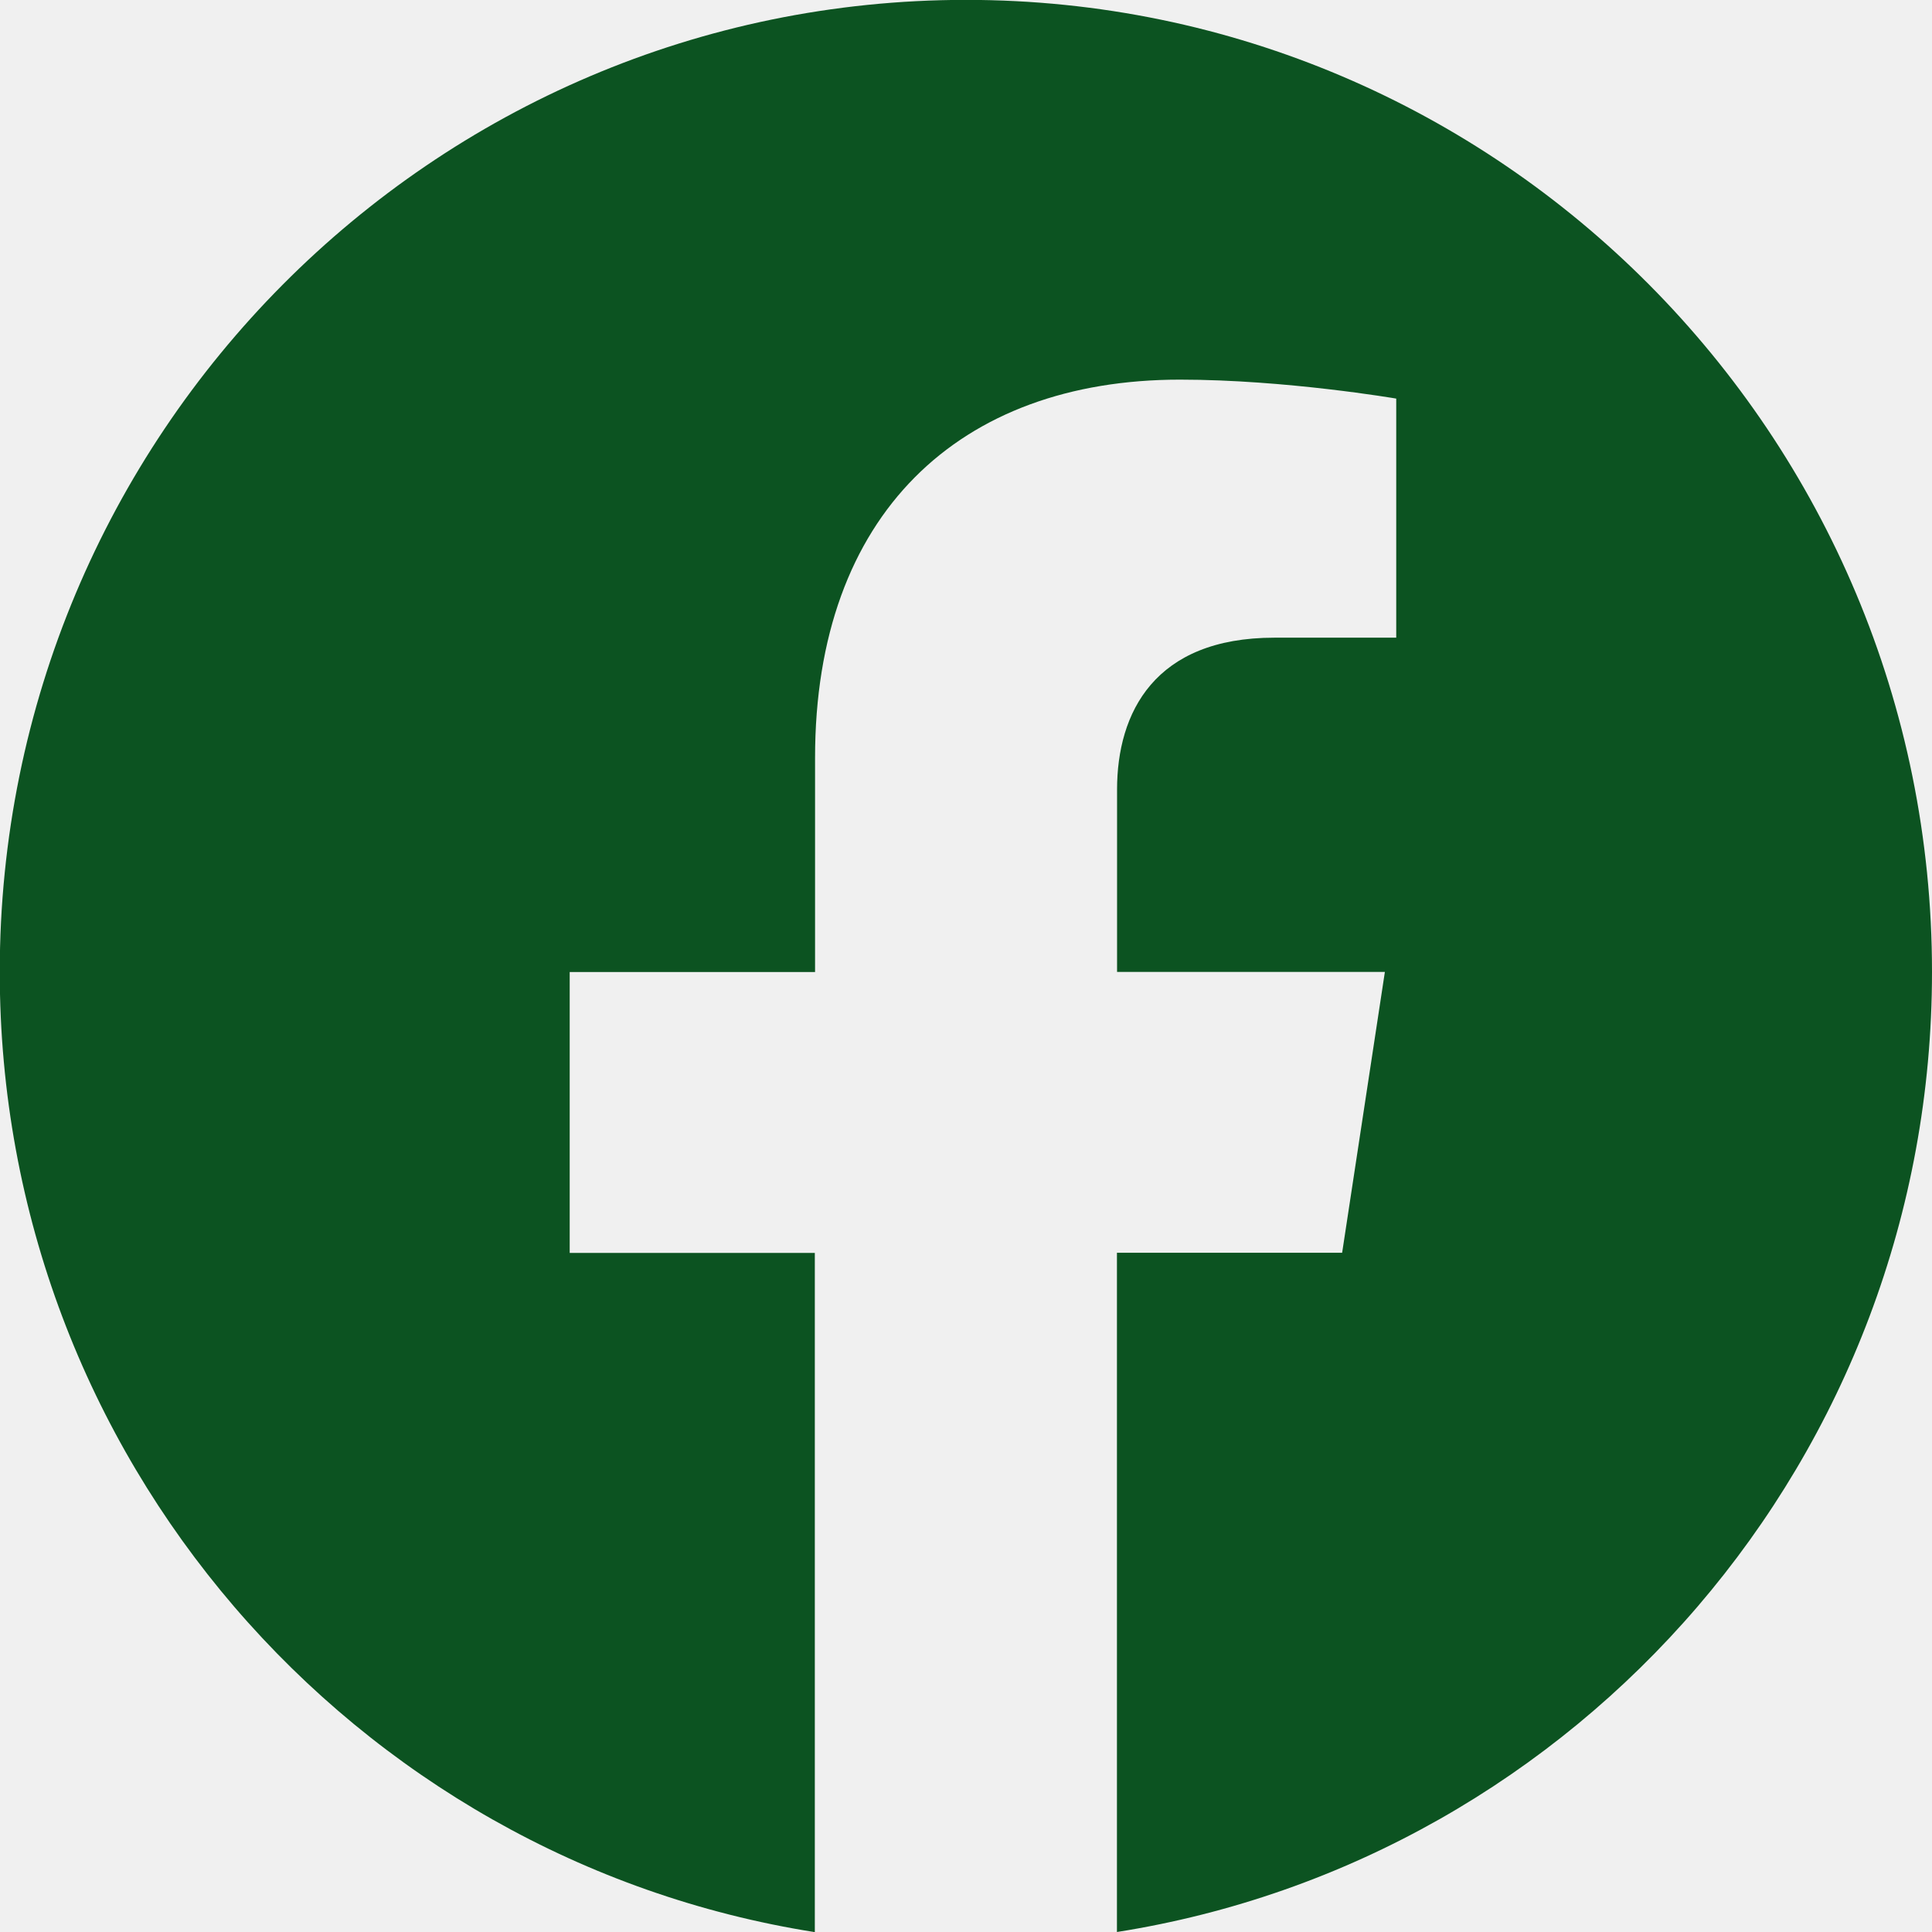
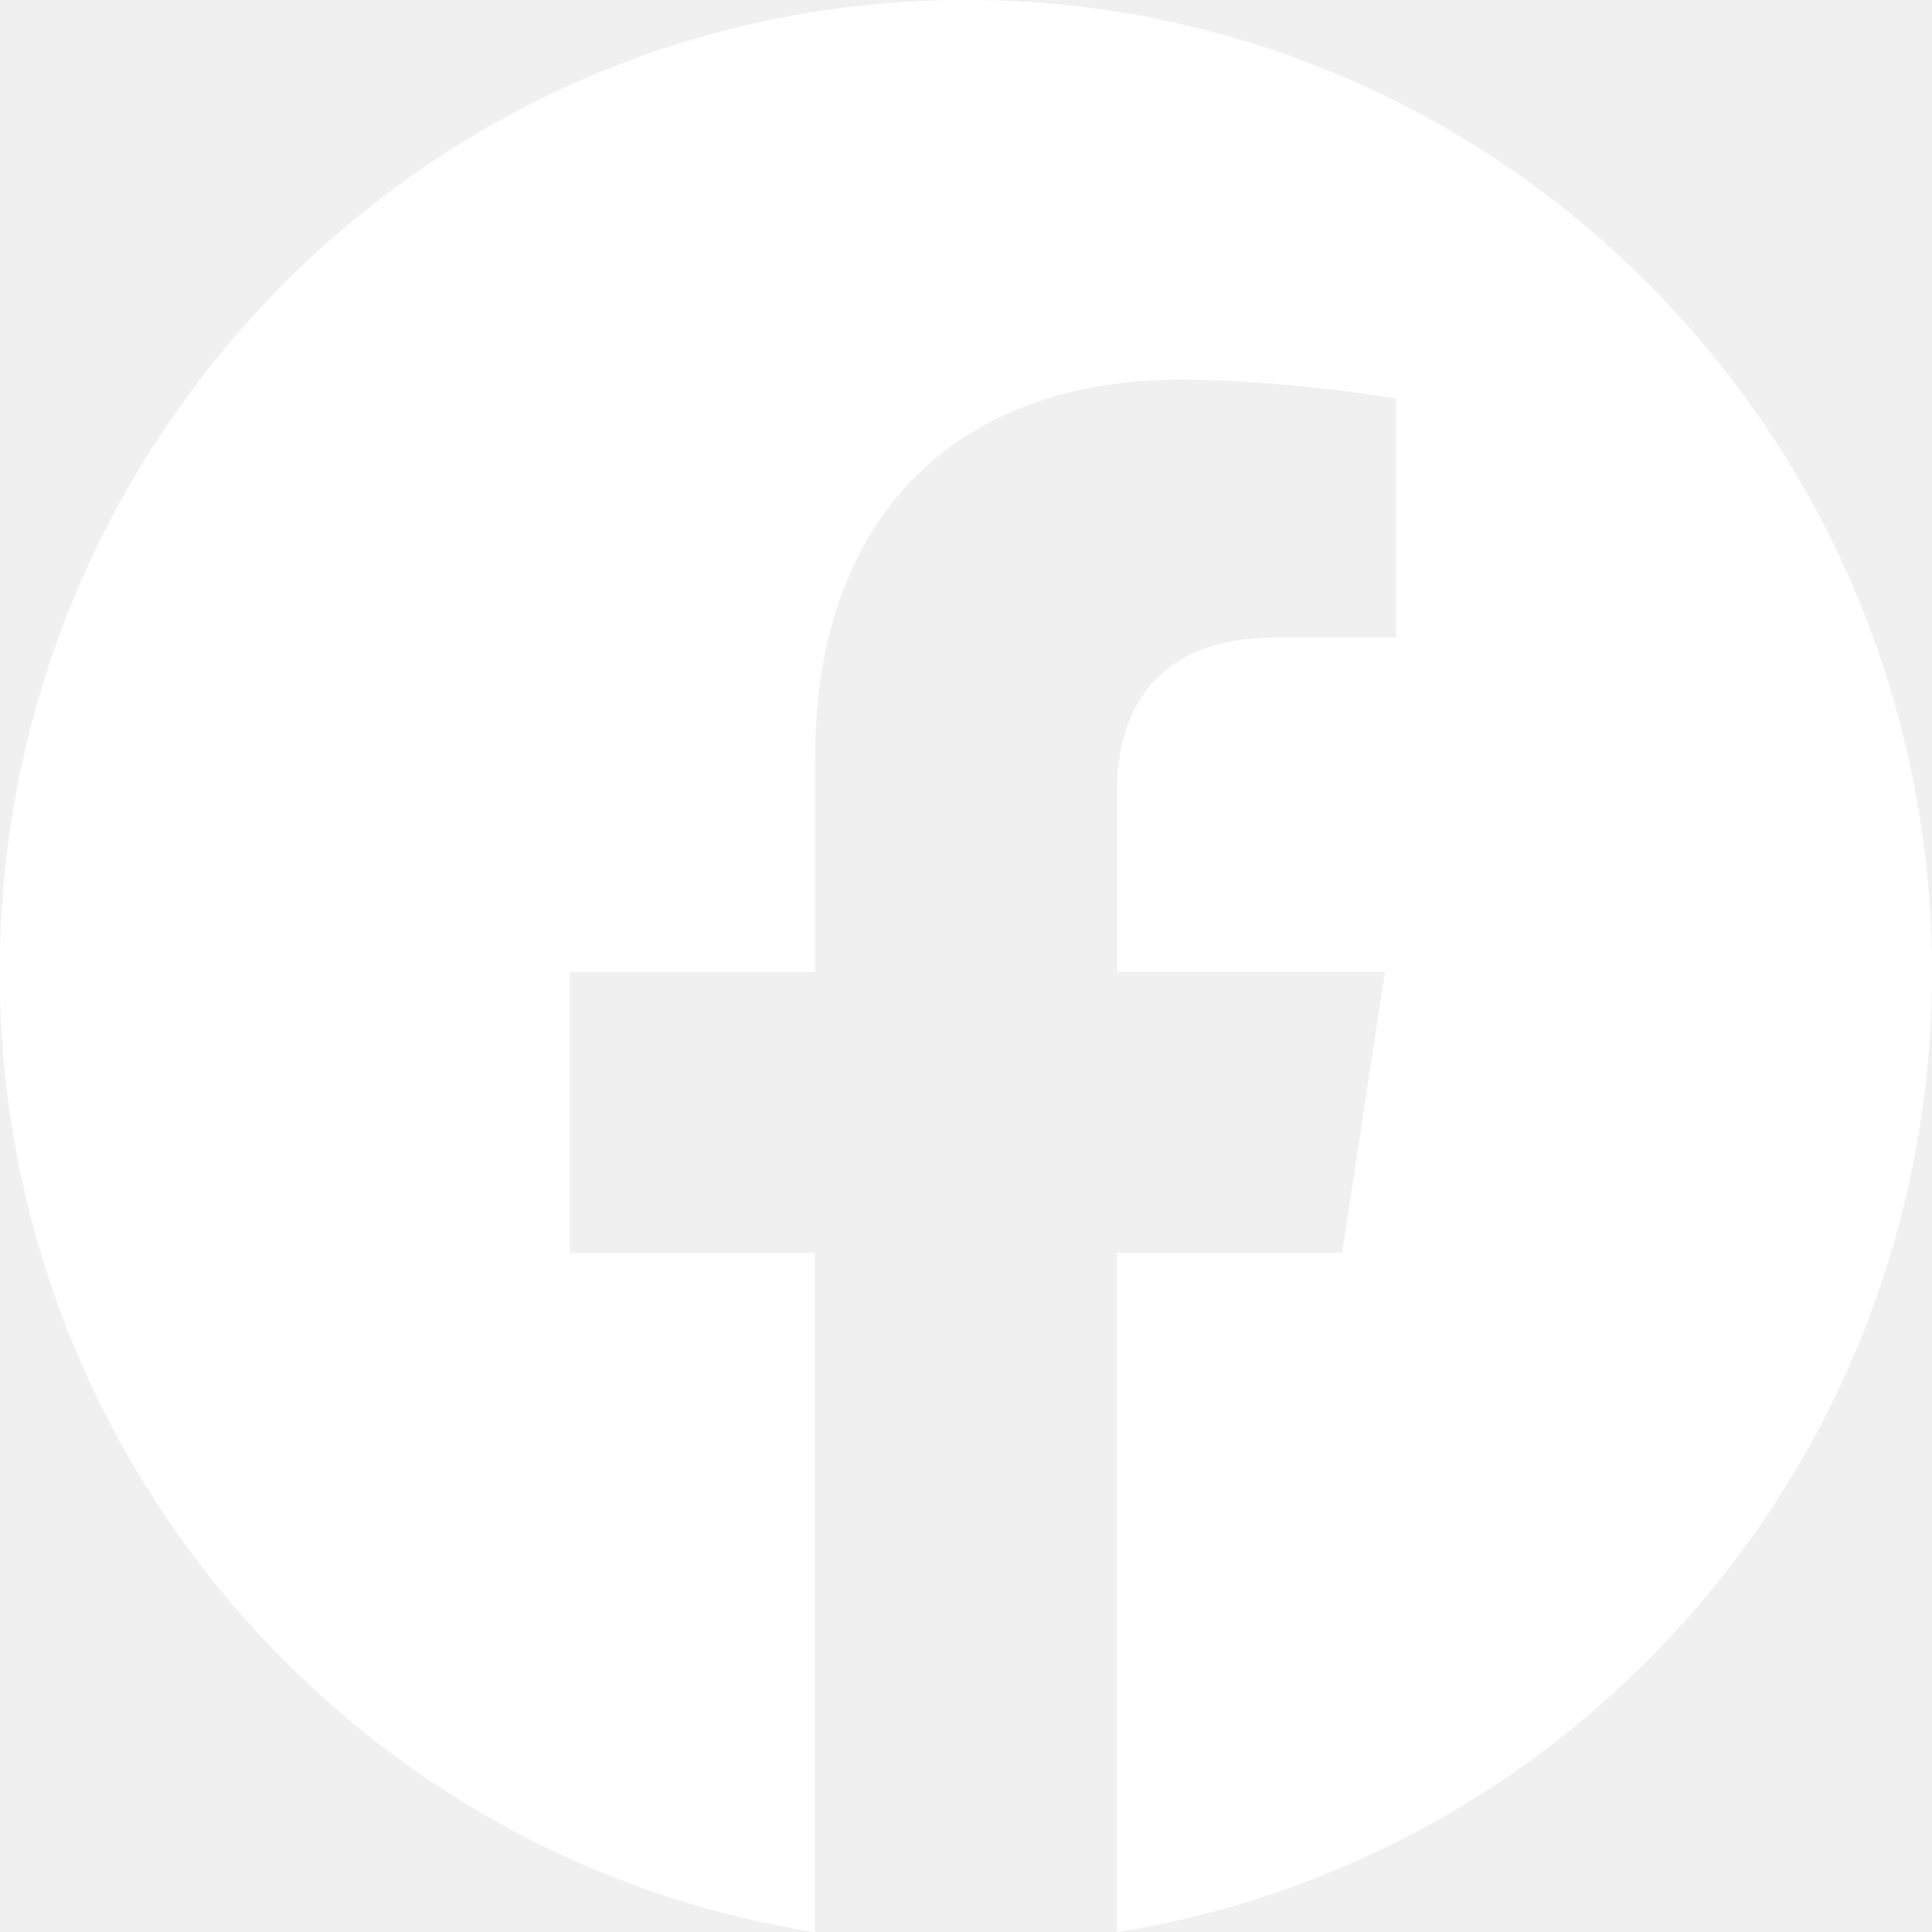
<svg xmlns="http://www.w3.org/2000/svg" width="16" height="16" fill="currentColor" class="bi bi-facebook" viewBox="0 0 16 16">
-   <path d="M16 8.049c0-4.446-3.582-8.05-8-8.05C3.58 0-.002 3.603-.002 8.05c0 4.017 2.926 7.347 6.75 7.951v-5.625h-2.03V8.05H6.75V6.275c0-2.017 1.195-3.131 3.022-3.131.876 0 1.791.157 1.791.157v1.98h-1.009c-.993 0-1.303.621-1.303 1.258v1.51h2.218l-.354 2.326H9.25V16c3.824-.604 6.75-3.934 6.75-7.951" fill="#034d18f4" />
+   <path d="M16 8.049c0-4.446-3.582-8.05-8-8.05C3.58 0-.002 3.603-.002 8.05c0 4.017 2.926 7.347 6.75 7.951v-5.625h-2.03V8.05H6.75V6.275c0-2.017 1.195-3.131 3.022-3.131.876 0 1.791.157 1.791.157v1.98h-1.009c-.993 0-1.303.621-1.303 1.258v1.51h2.218l-.354 2.326H9.25V16c3.824-.604 6.75-3.934 6.75-7.951" fill="white" />
</svg>
